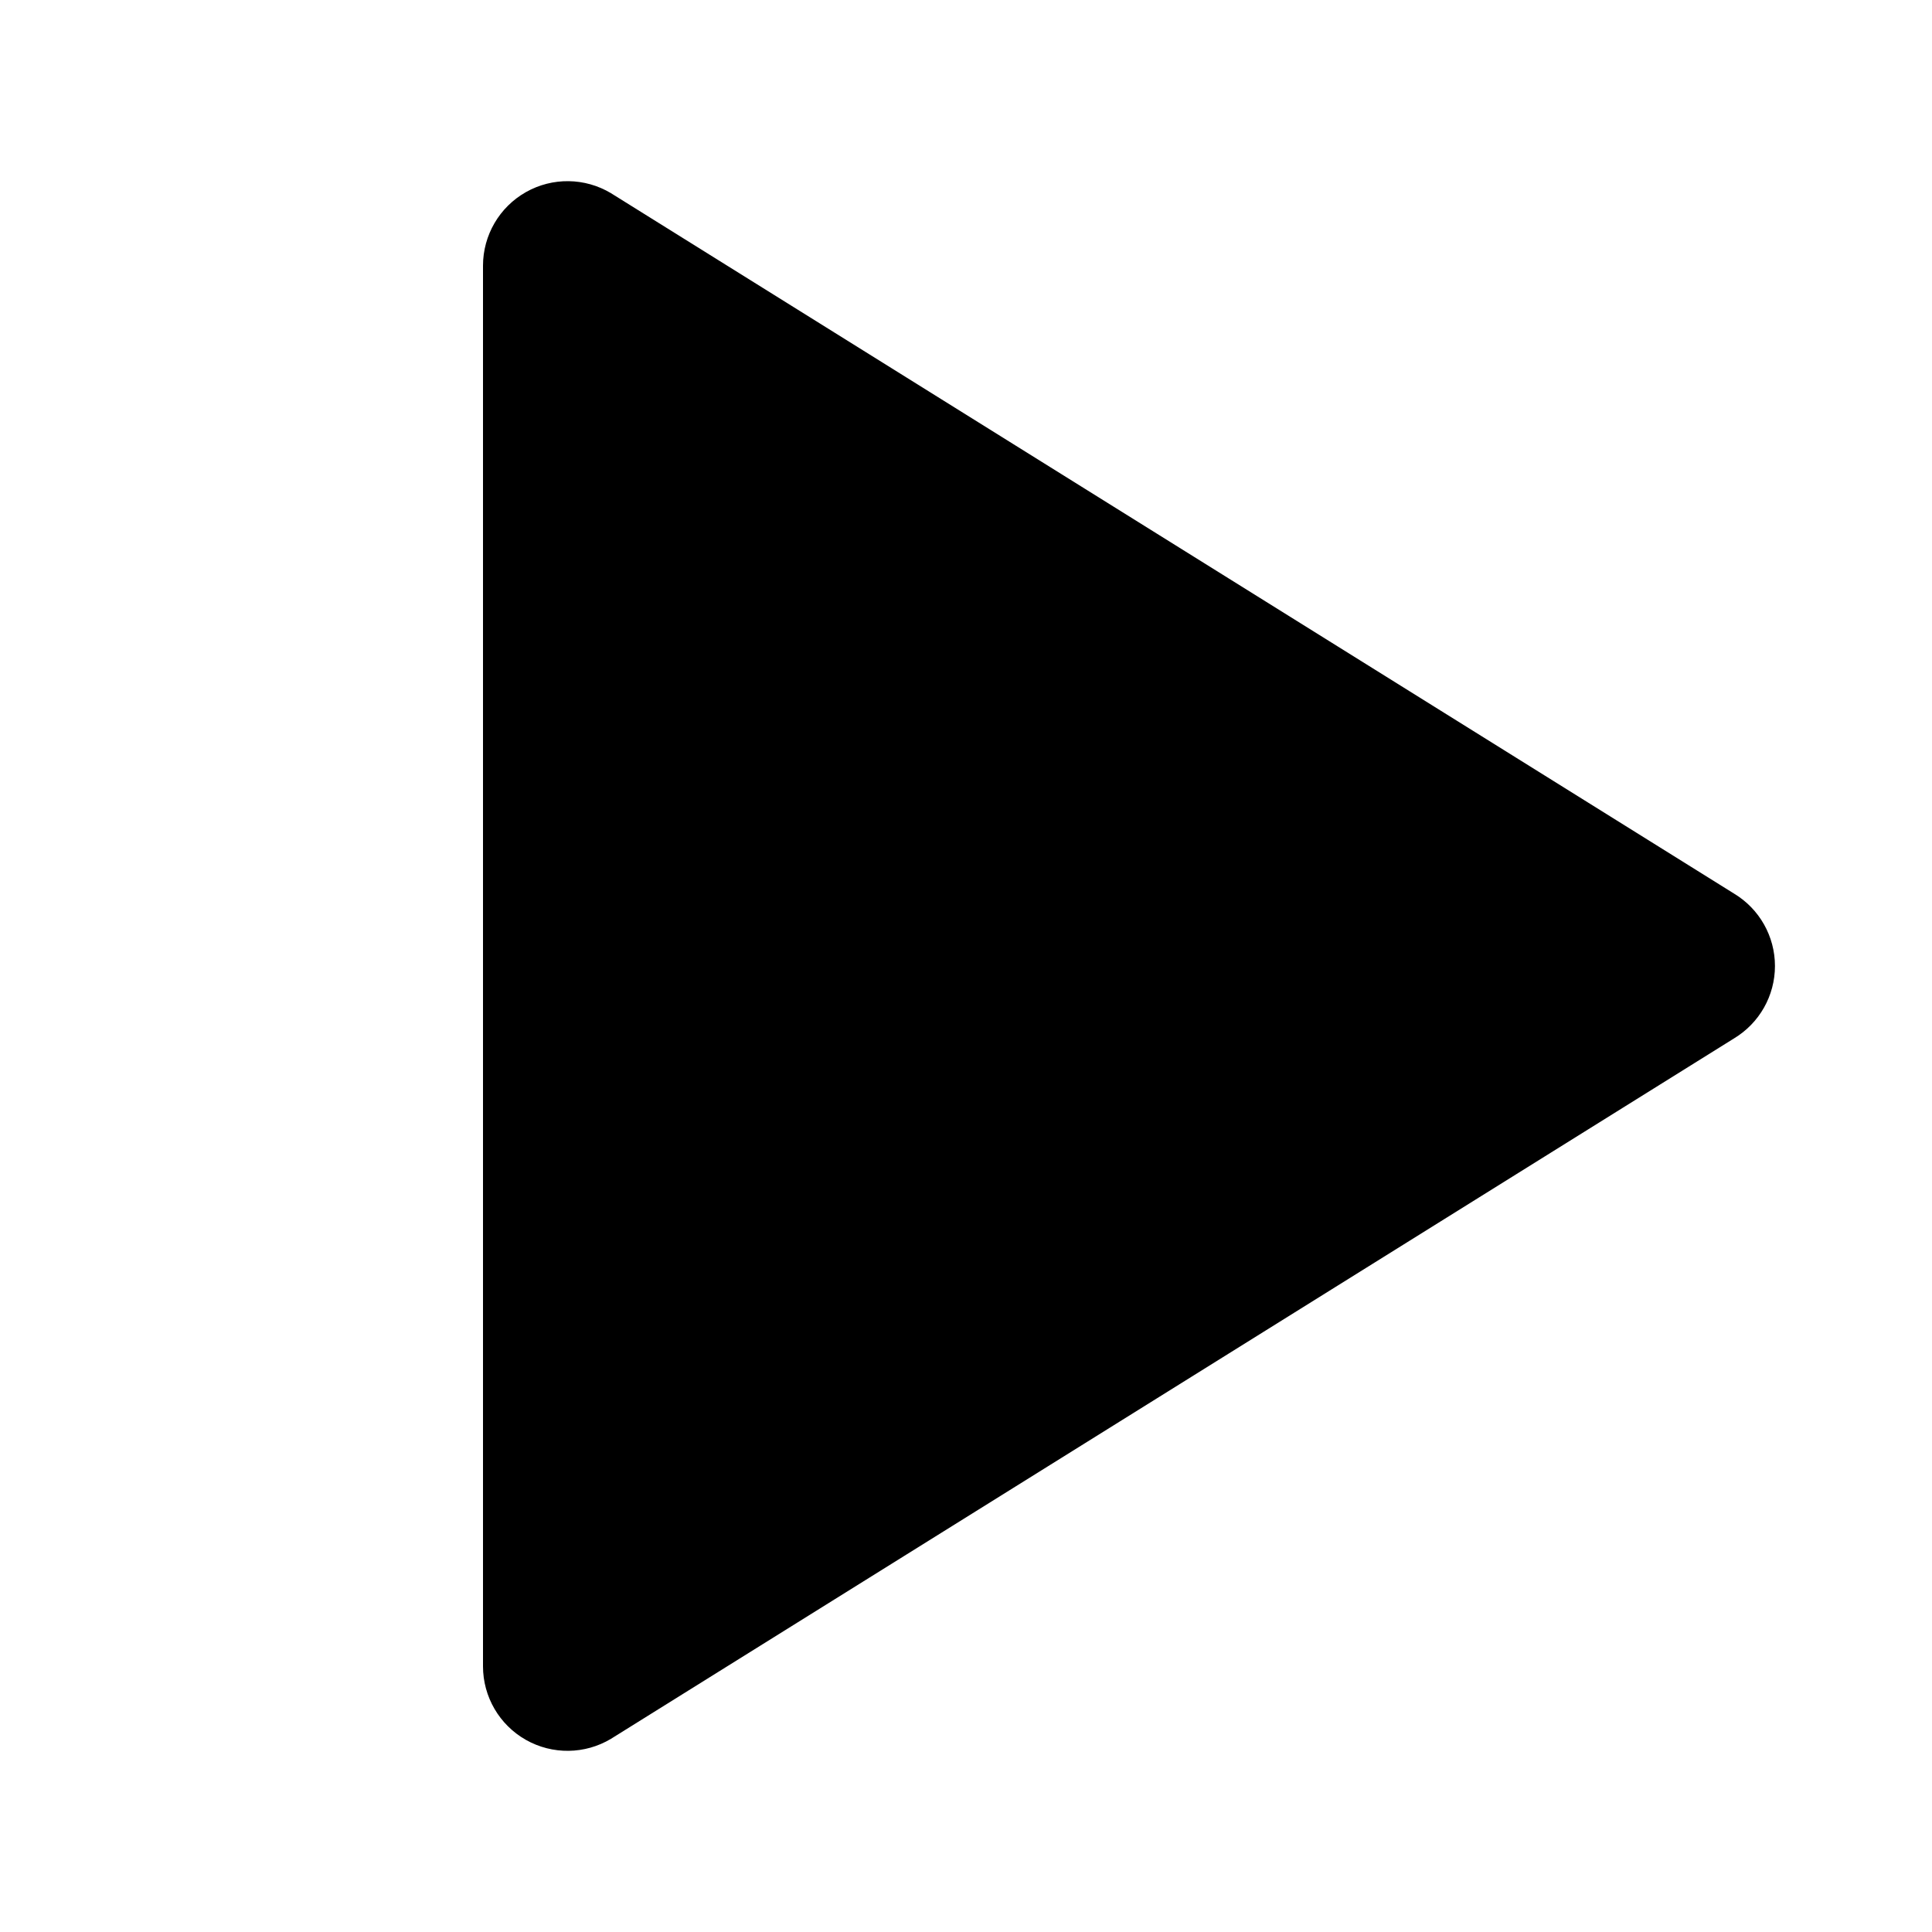
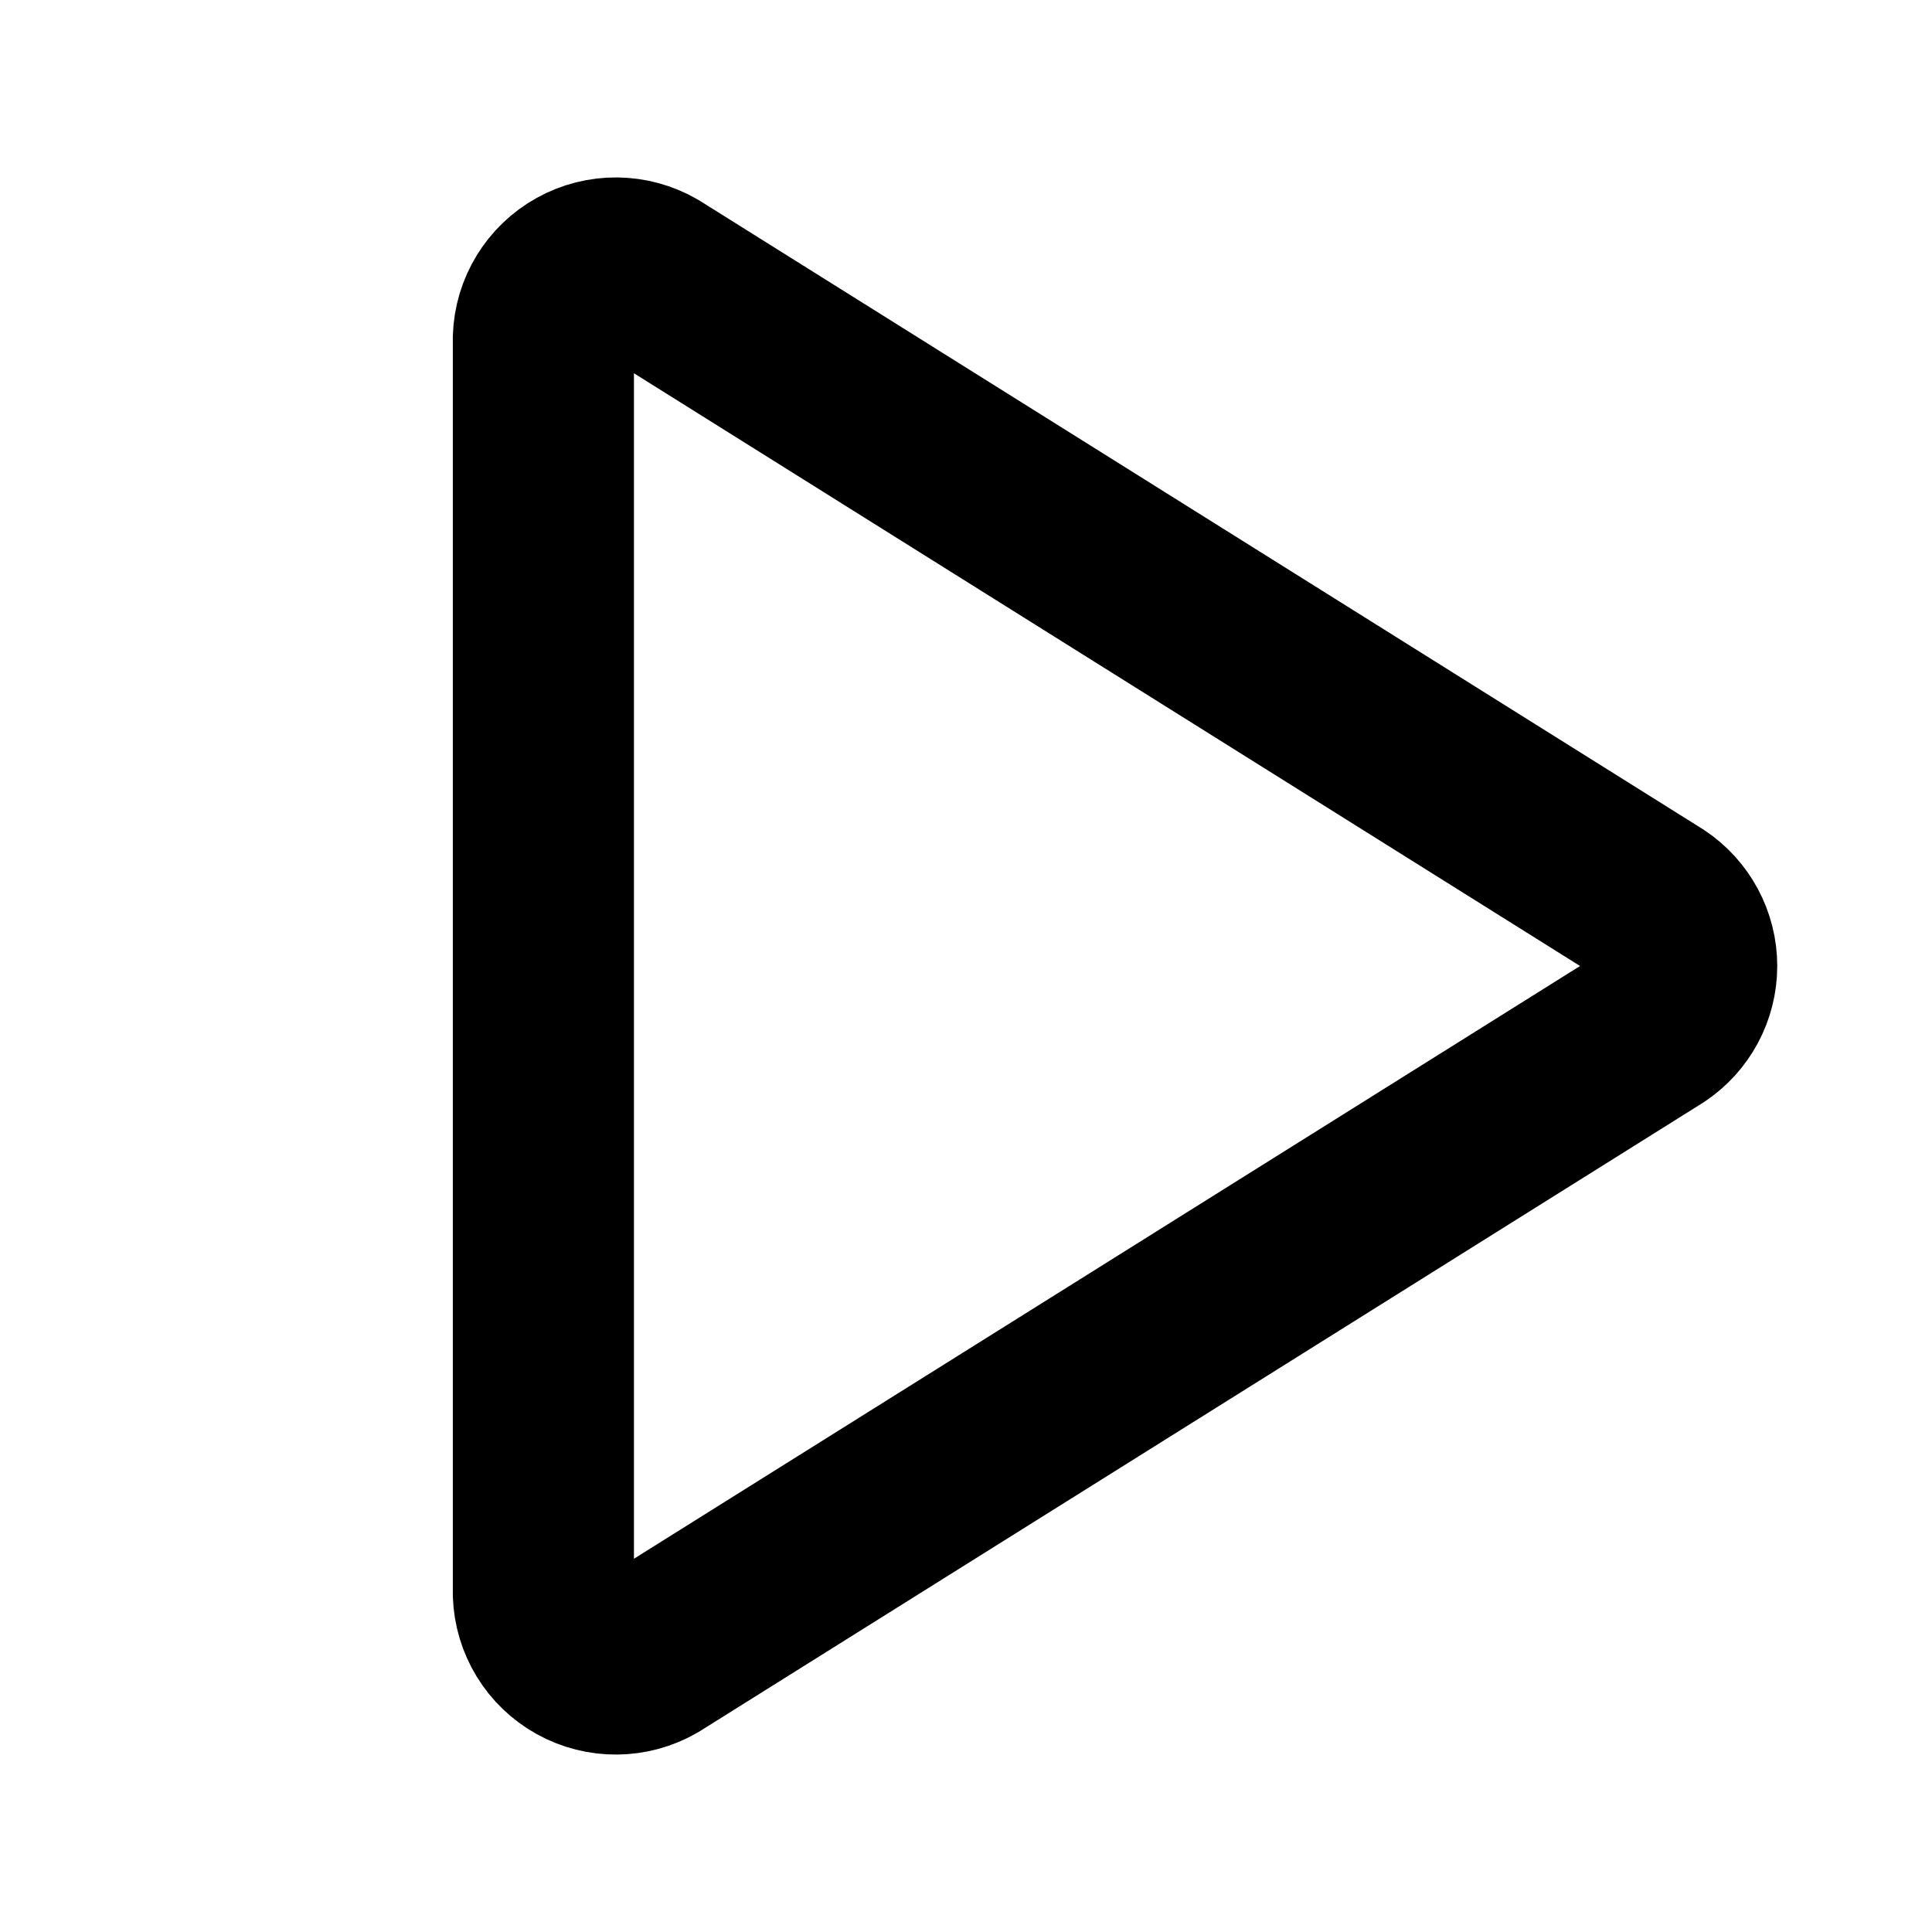
- <svg xmlns="http://www.w3.org/2000/svg" width="16" height="16" viewBox="0 0 16 16">
-   <path d="M4 2.2v11.6a.7.7 0 0 0 1.06.6l9.3-5.8a.7.7 0 0 0 0-1.2l-9.3-5.8A.7.7 0 0 0 4 2.2z" fill="#000" />
+ <svg xmlns="http://www.w3.org/2000/svg" width="16" height="16" viewBox="0 0 16 16" fill="none" stroke="#000" stroke-width="1.5" stroke-linecap="round" stroke-linejoin="round">
+   <path d="M4.5 2.8v10.4a.6.6 0 0 0 .9.5l8.3-5.2a.6.6 0 0 0 0-1L5.4 2.3a.6.6 0 0 0-.9.5z" />
</svg>
